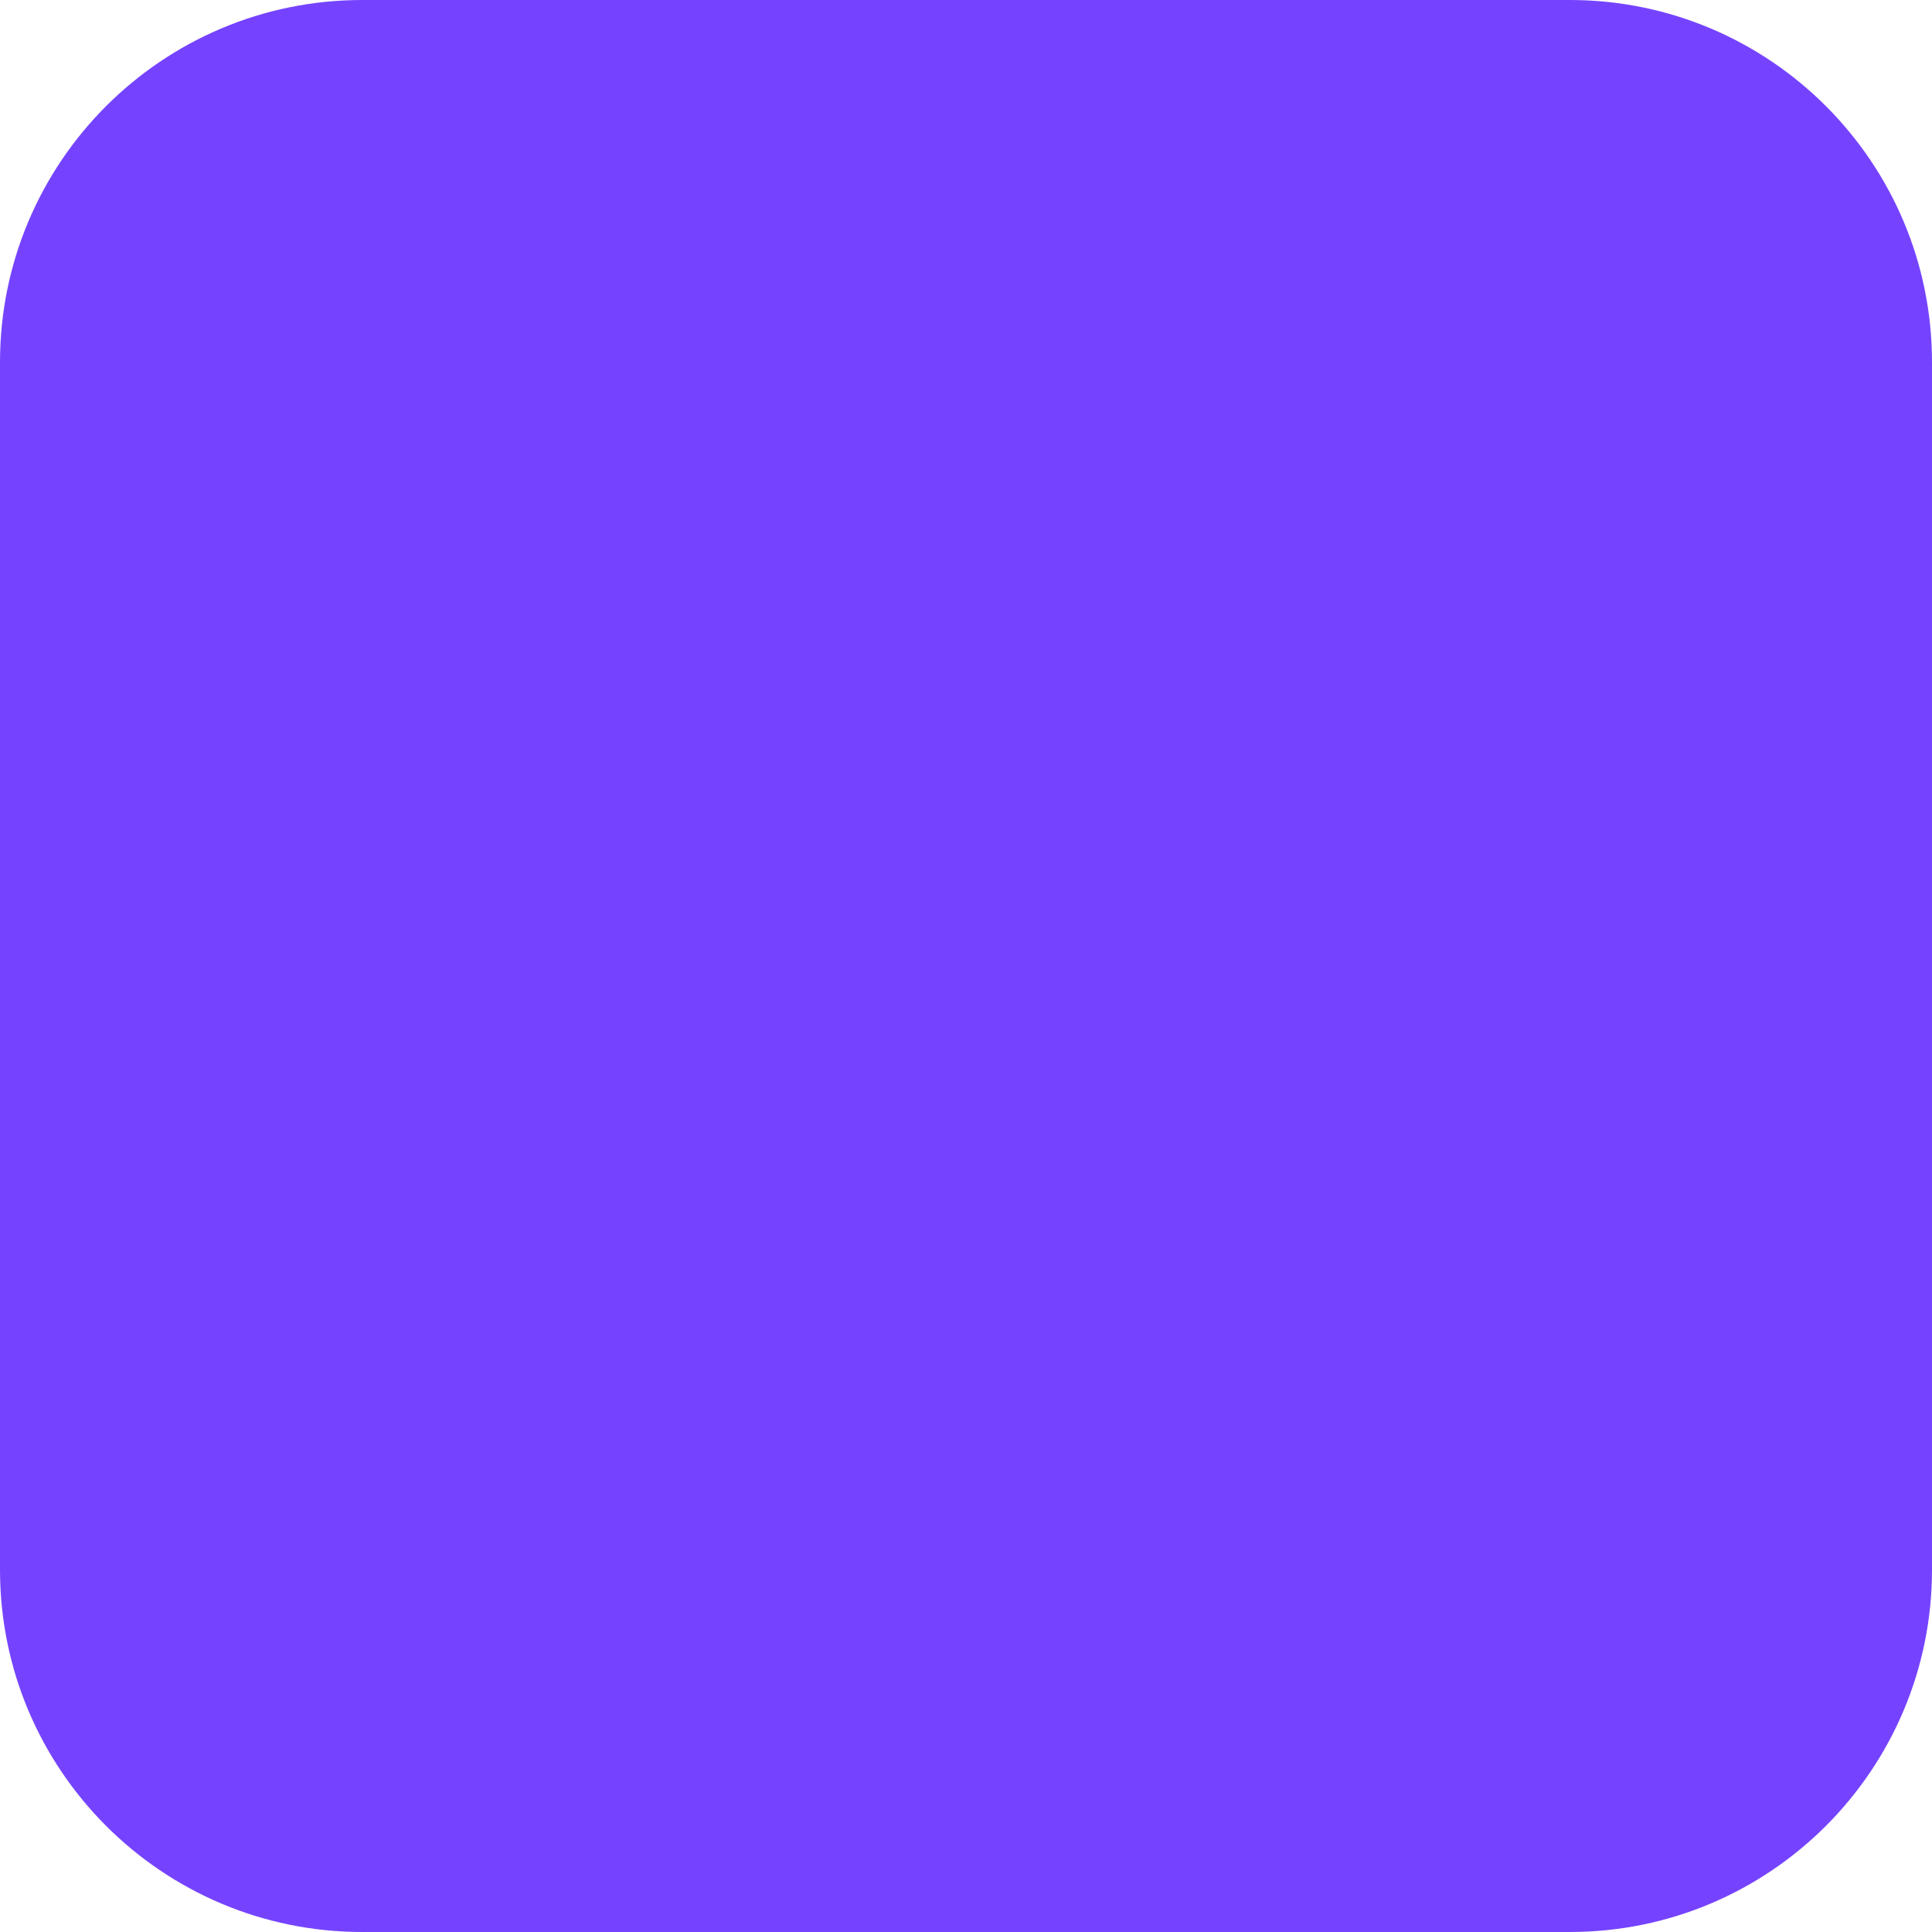
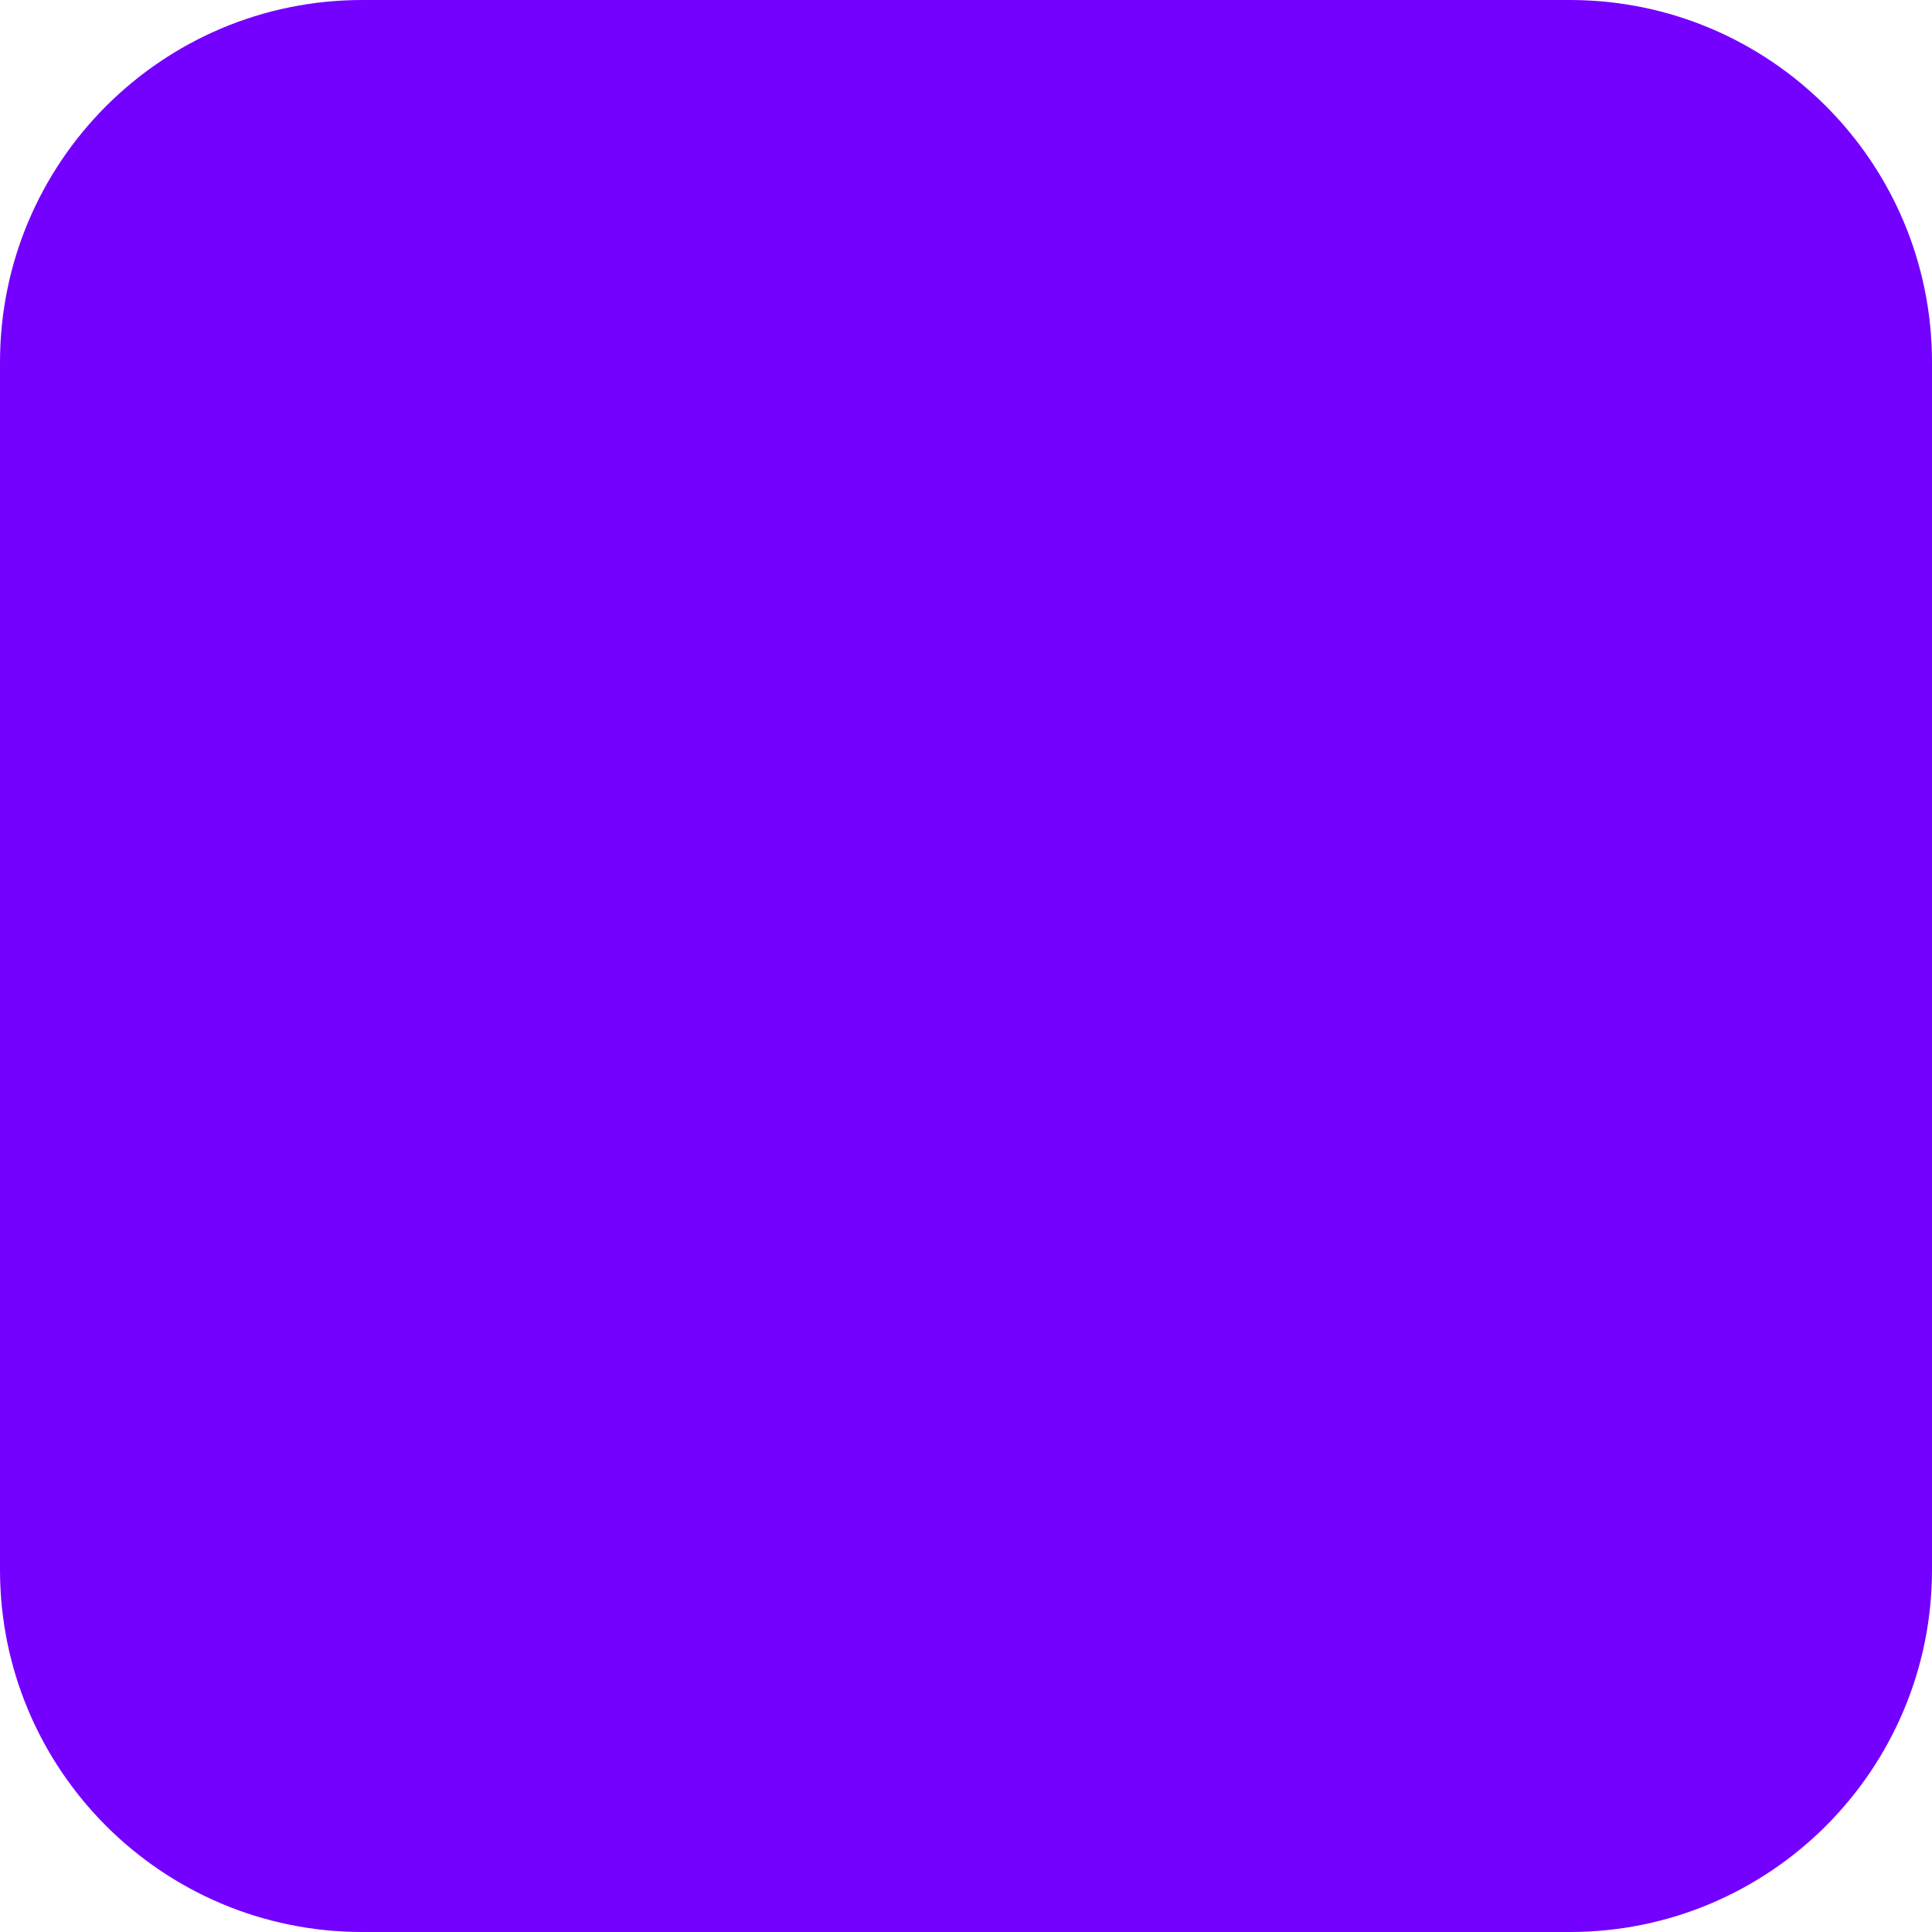
<svg xmlns="http://www.w3.org/2000/svg" width="512px" height="512px" viewBox="0 0 16 16" version="1.1" aria-hidden="true" role="img" focusable="false" preserveAspectRatio="xMidYMid meet">
-   <rect fill="#7543ff" fill-rule="nonzero" x="0" y="0" width="16" height="16" rx="3" />
+   <rect fill="#7400ff" fill-rule="nonzero" x="0" y="0" width="16" height="16" rx="3" />
</svg>
